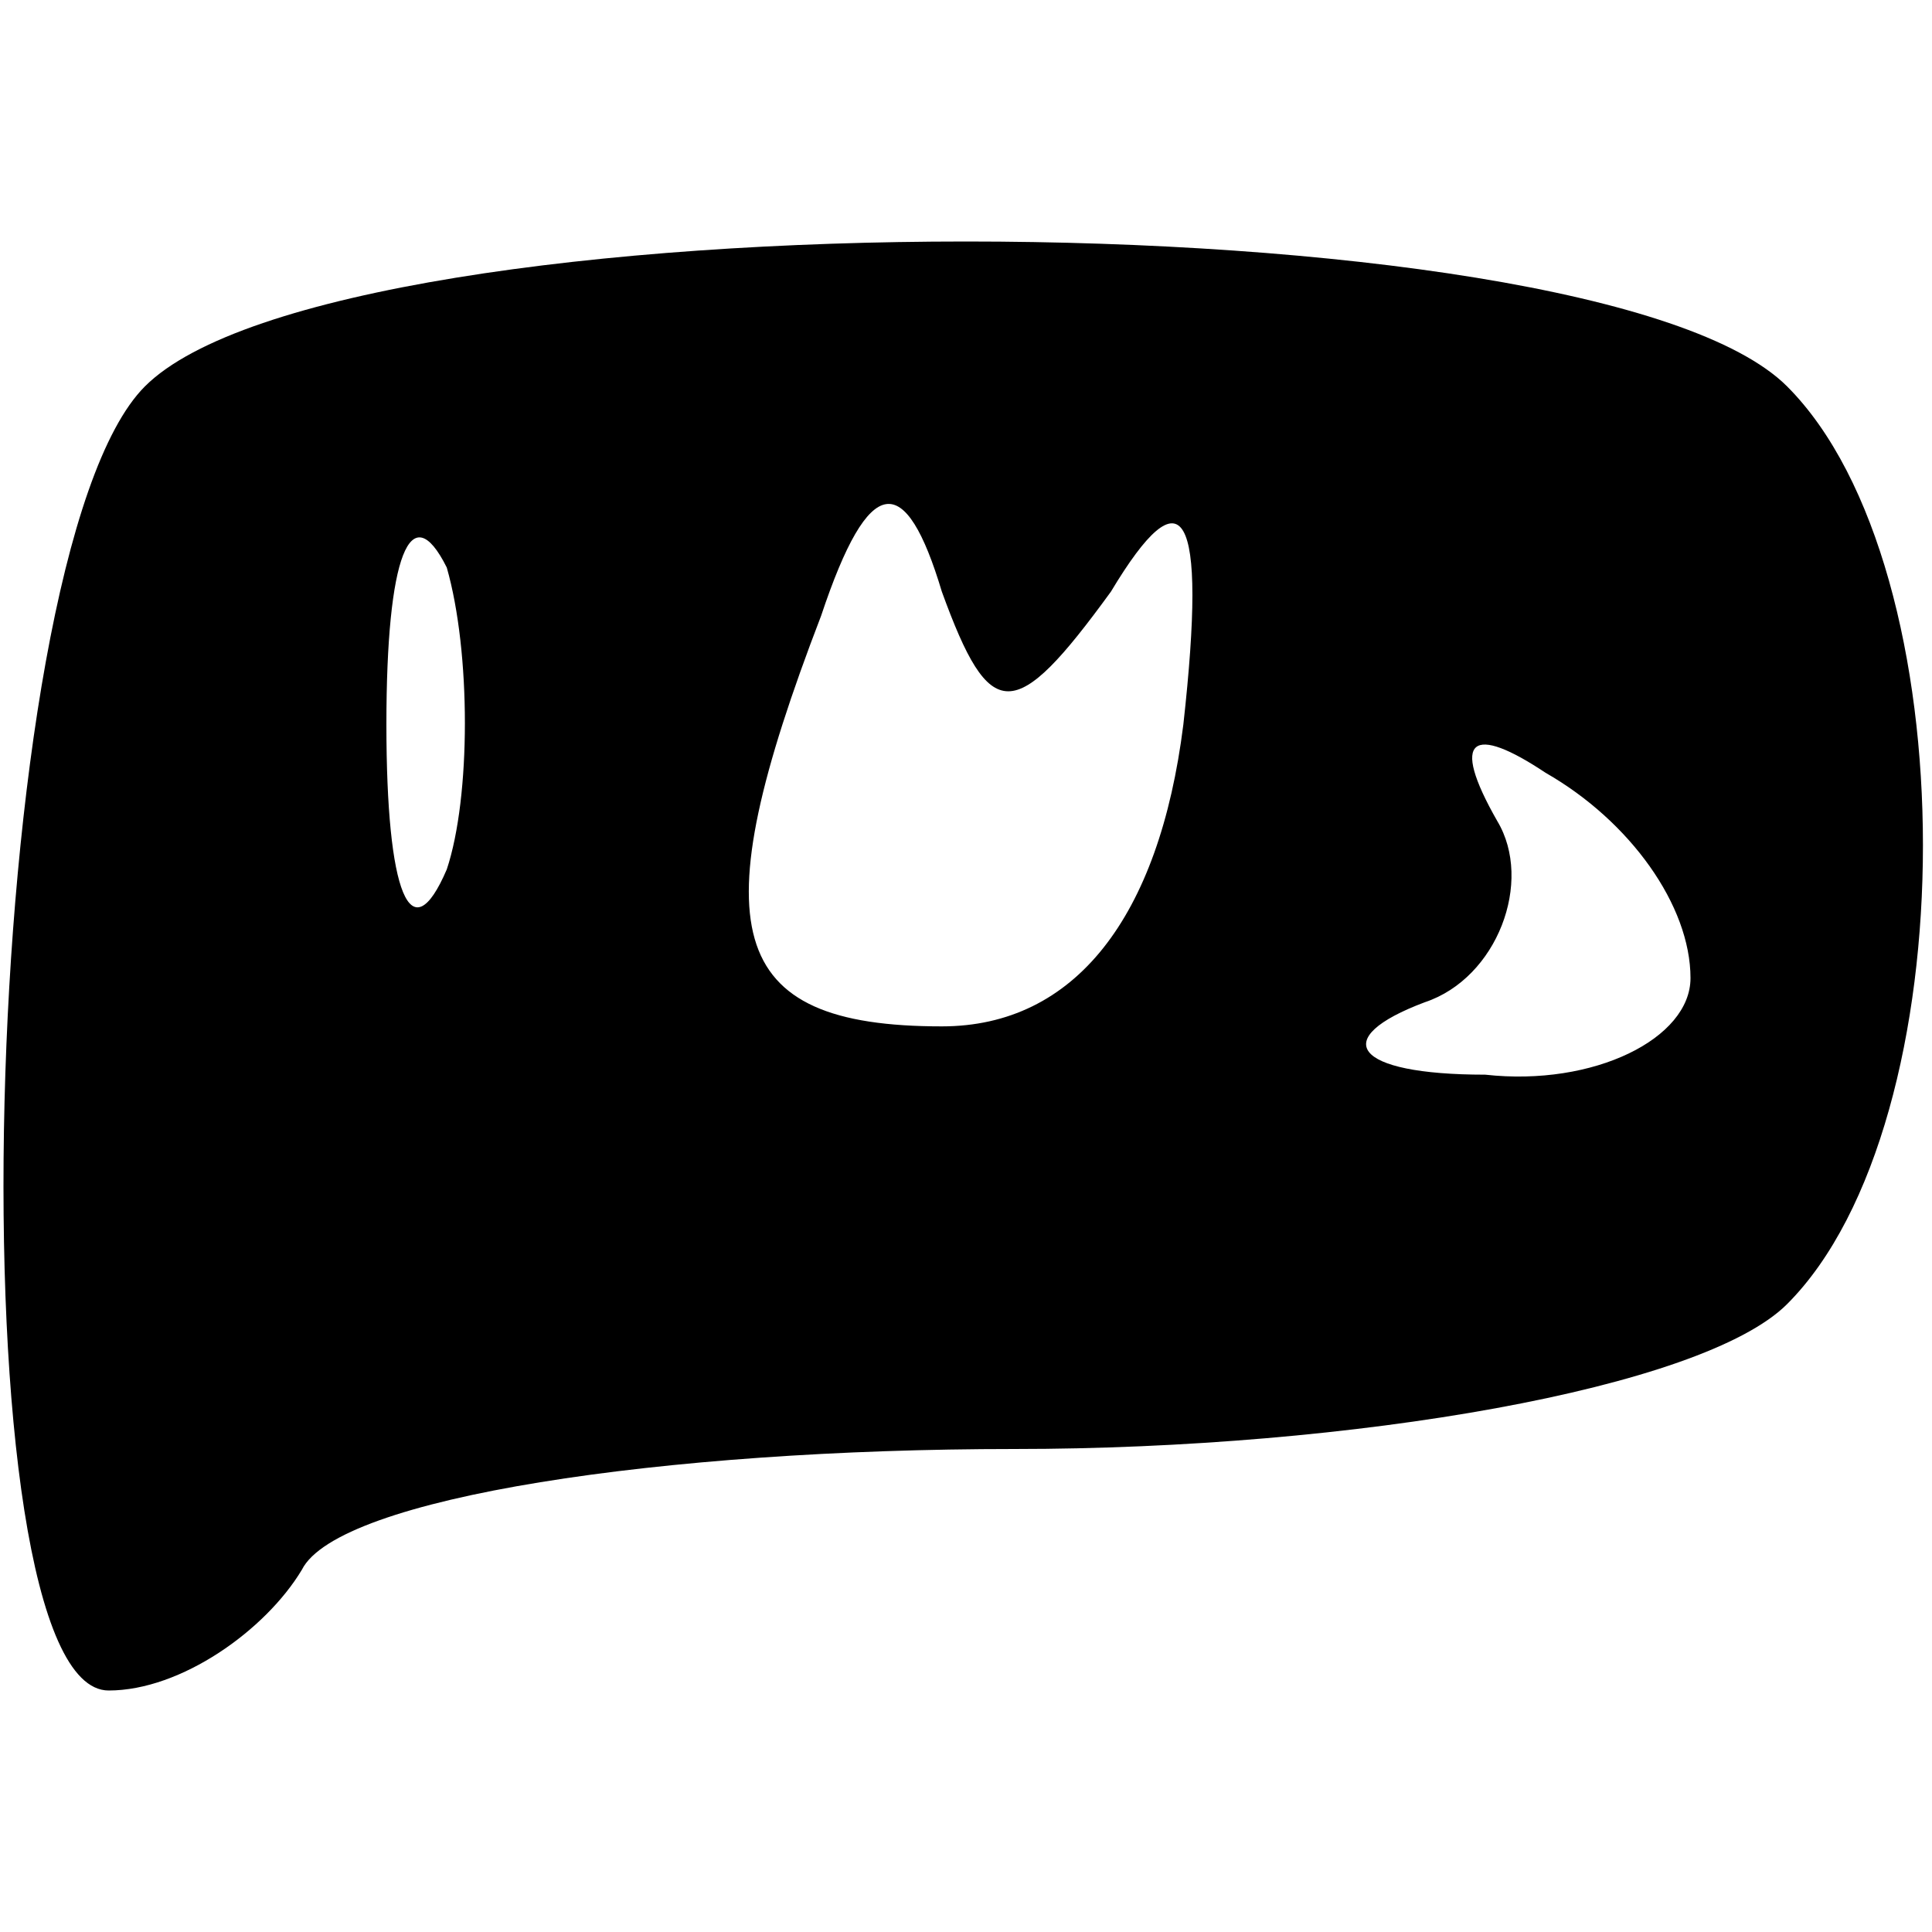
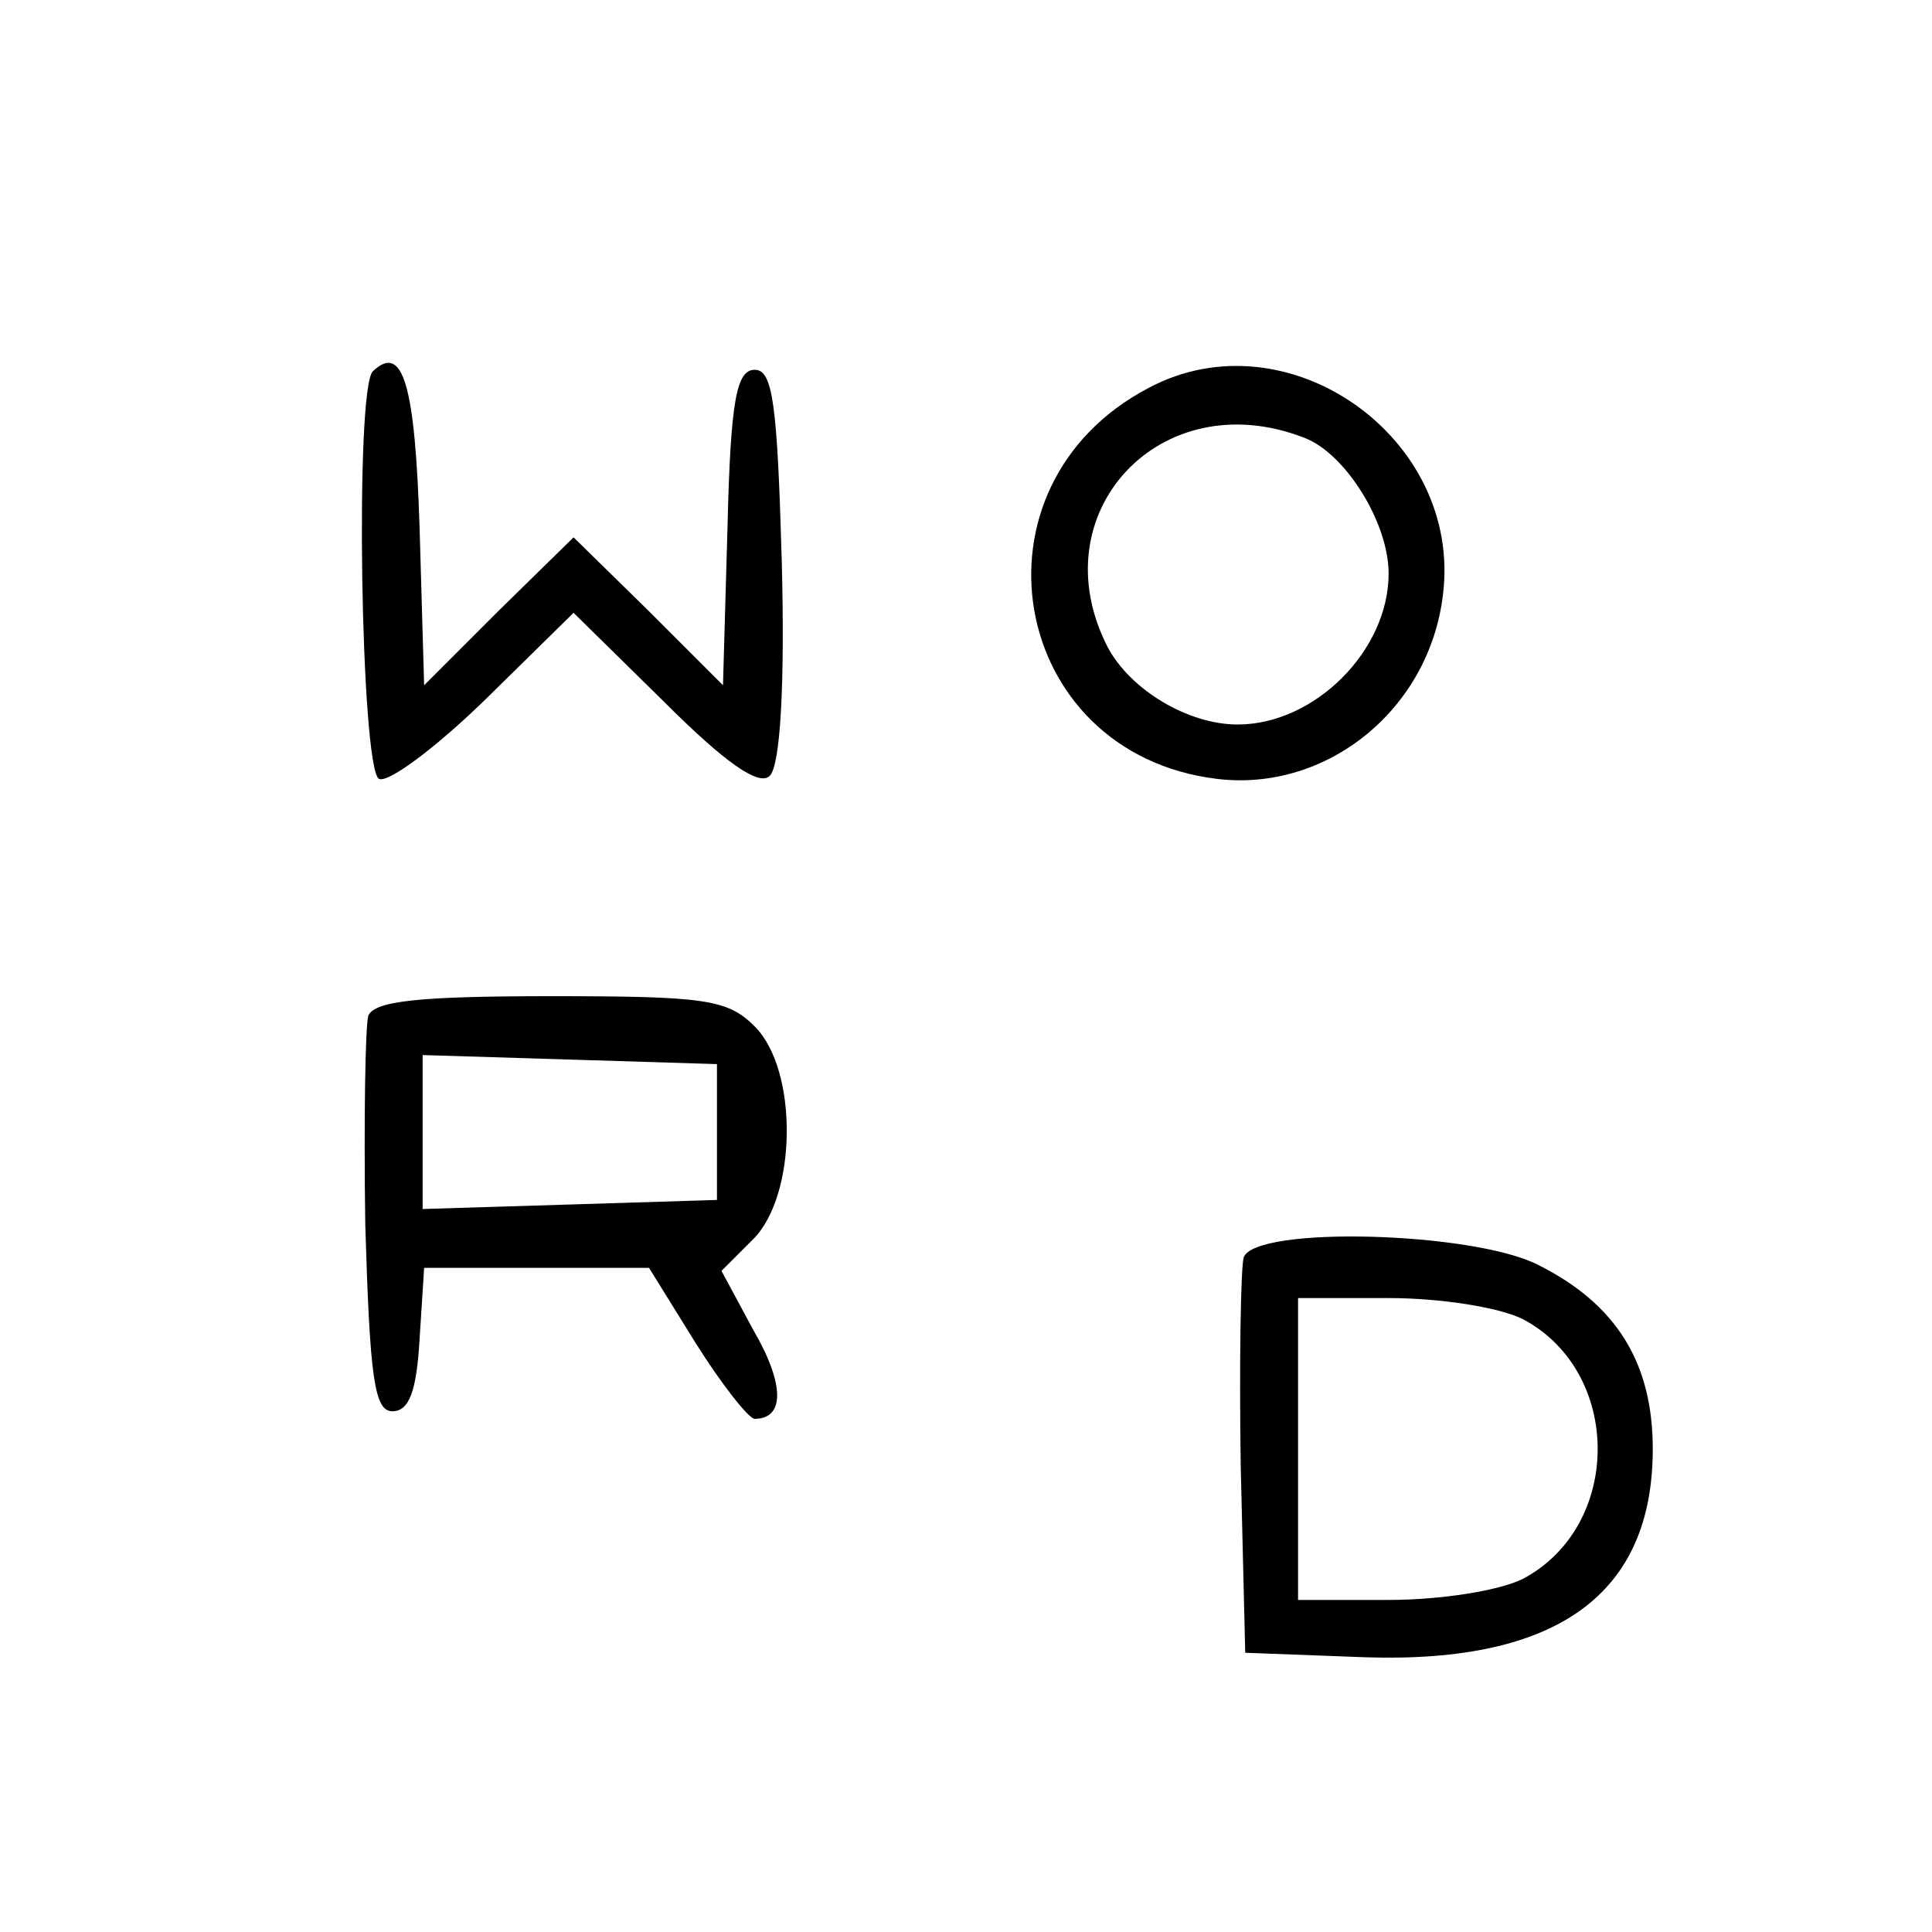
- <svg xmlns="http://www.w3.org/2000/svg" version="1.0" width="16pt" height="16pt" viewBox="0 0 16 16" preserveAspectRatio="xMidYMid meet">
-   <g transform="translate(0,16) scale(0.1,-0.1)" fill="#000000" stroke="none">
-     <path d="M12 128 c-14 -14 -16 -108 -3 -108 6 0 13 5 16 10 3 6 30 10 59 10 28 0 57 5 64 12 15 15 15 61 0 76 -16 16 -120 16 -136 0z m25 -40 c-3 -7 -5 -2 -5 12 0 14 2 19 5 13 2 -7 2 -19 0 -25z m55 23 c6 10 8 7 6 -11 -2 -16 -9 -25 -20 -25 -18 0 -20 8 -10 34 4 12 7 12 10 2 4 -11 6 -11 14 0z m48 -32 c0 -5 -8 -9 -17 -8 -11 0 -13 3 -5 6 6 2 9 10 6 15 -4 7 -2 8 4 4 7 -4 12 -11 12 -17z" />
+ <svg xmlns="http://www.w3.org/2000/svg" version="1.0" width="128pt" height="128pt" viewBox="0 0 128 128" preserveAspectRatio="xMidYMid meet">
+   <g transform="translate(0,128) scale(0.1,-0.1)" fill="#000000" stroke="none">
+     <path d="M247 1034 c-12 -12 -8 -262 4 -270 6 -3 37 20 70 52 l59 58 60 -59 c41 -41 63 -56 70 -49 7 7 10 60 8 140 -3 107 -6 129 -18 129 -12 0 -16 -20 -18 -104 l-3 -105 -49 49 -50 49 -50 -49 -49 -49 -3 104 c-3 95 -11 123 -31 104z" />
+     <path d="M761 1023 c-124 -65 -93 -242 45 -259 73 -9 141 46 150 122 13 104 -103 186 -195 137z m103 -33 c27 -10 56 -56 56 -90 0 -51 -49 -100 -100 -100 -33 0 -71 23 -86 51 -46 89 35 176 130 139z" />
+     <path d="M244 607 c-2 -7 -3 -69 -2 -138 3 -102 6 -124 18 -124 11 0 16 13 18 48 l3 47 75 0 74 0 31 -50 c17 -27 35 -50 39 -50 20 0 20 23 -1 59 l-21 39 21 21 c29 29 30 112 1 141 -18 18 -33 20 -135 20 -86 0 -117 -3 -121 -13z m231 -77 l0 -45 -97 -3 -98 -3 0 51 0 51 98 -3 97 -3 0 -45z" />
+     <path d="M824 447 c-2 -7 -3 -69 -2 -138 l3 -124 80 -3 c127 -4 190 42 190 138 0 57 -24 96 -76 122 -43 22 -187 26 -195 5z m185 -41 c66 -35 66 -137 0 -172 -16 -8 -55 -14 -89 -14 l-60 0 0 100 0 100 60 0 c34 0 73 -6 89 -14z" />
  </g>
</svg>
